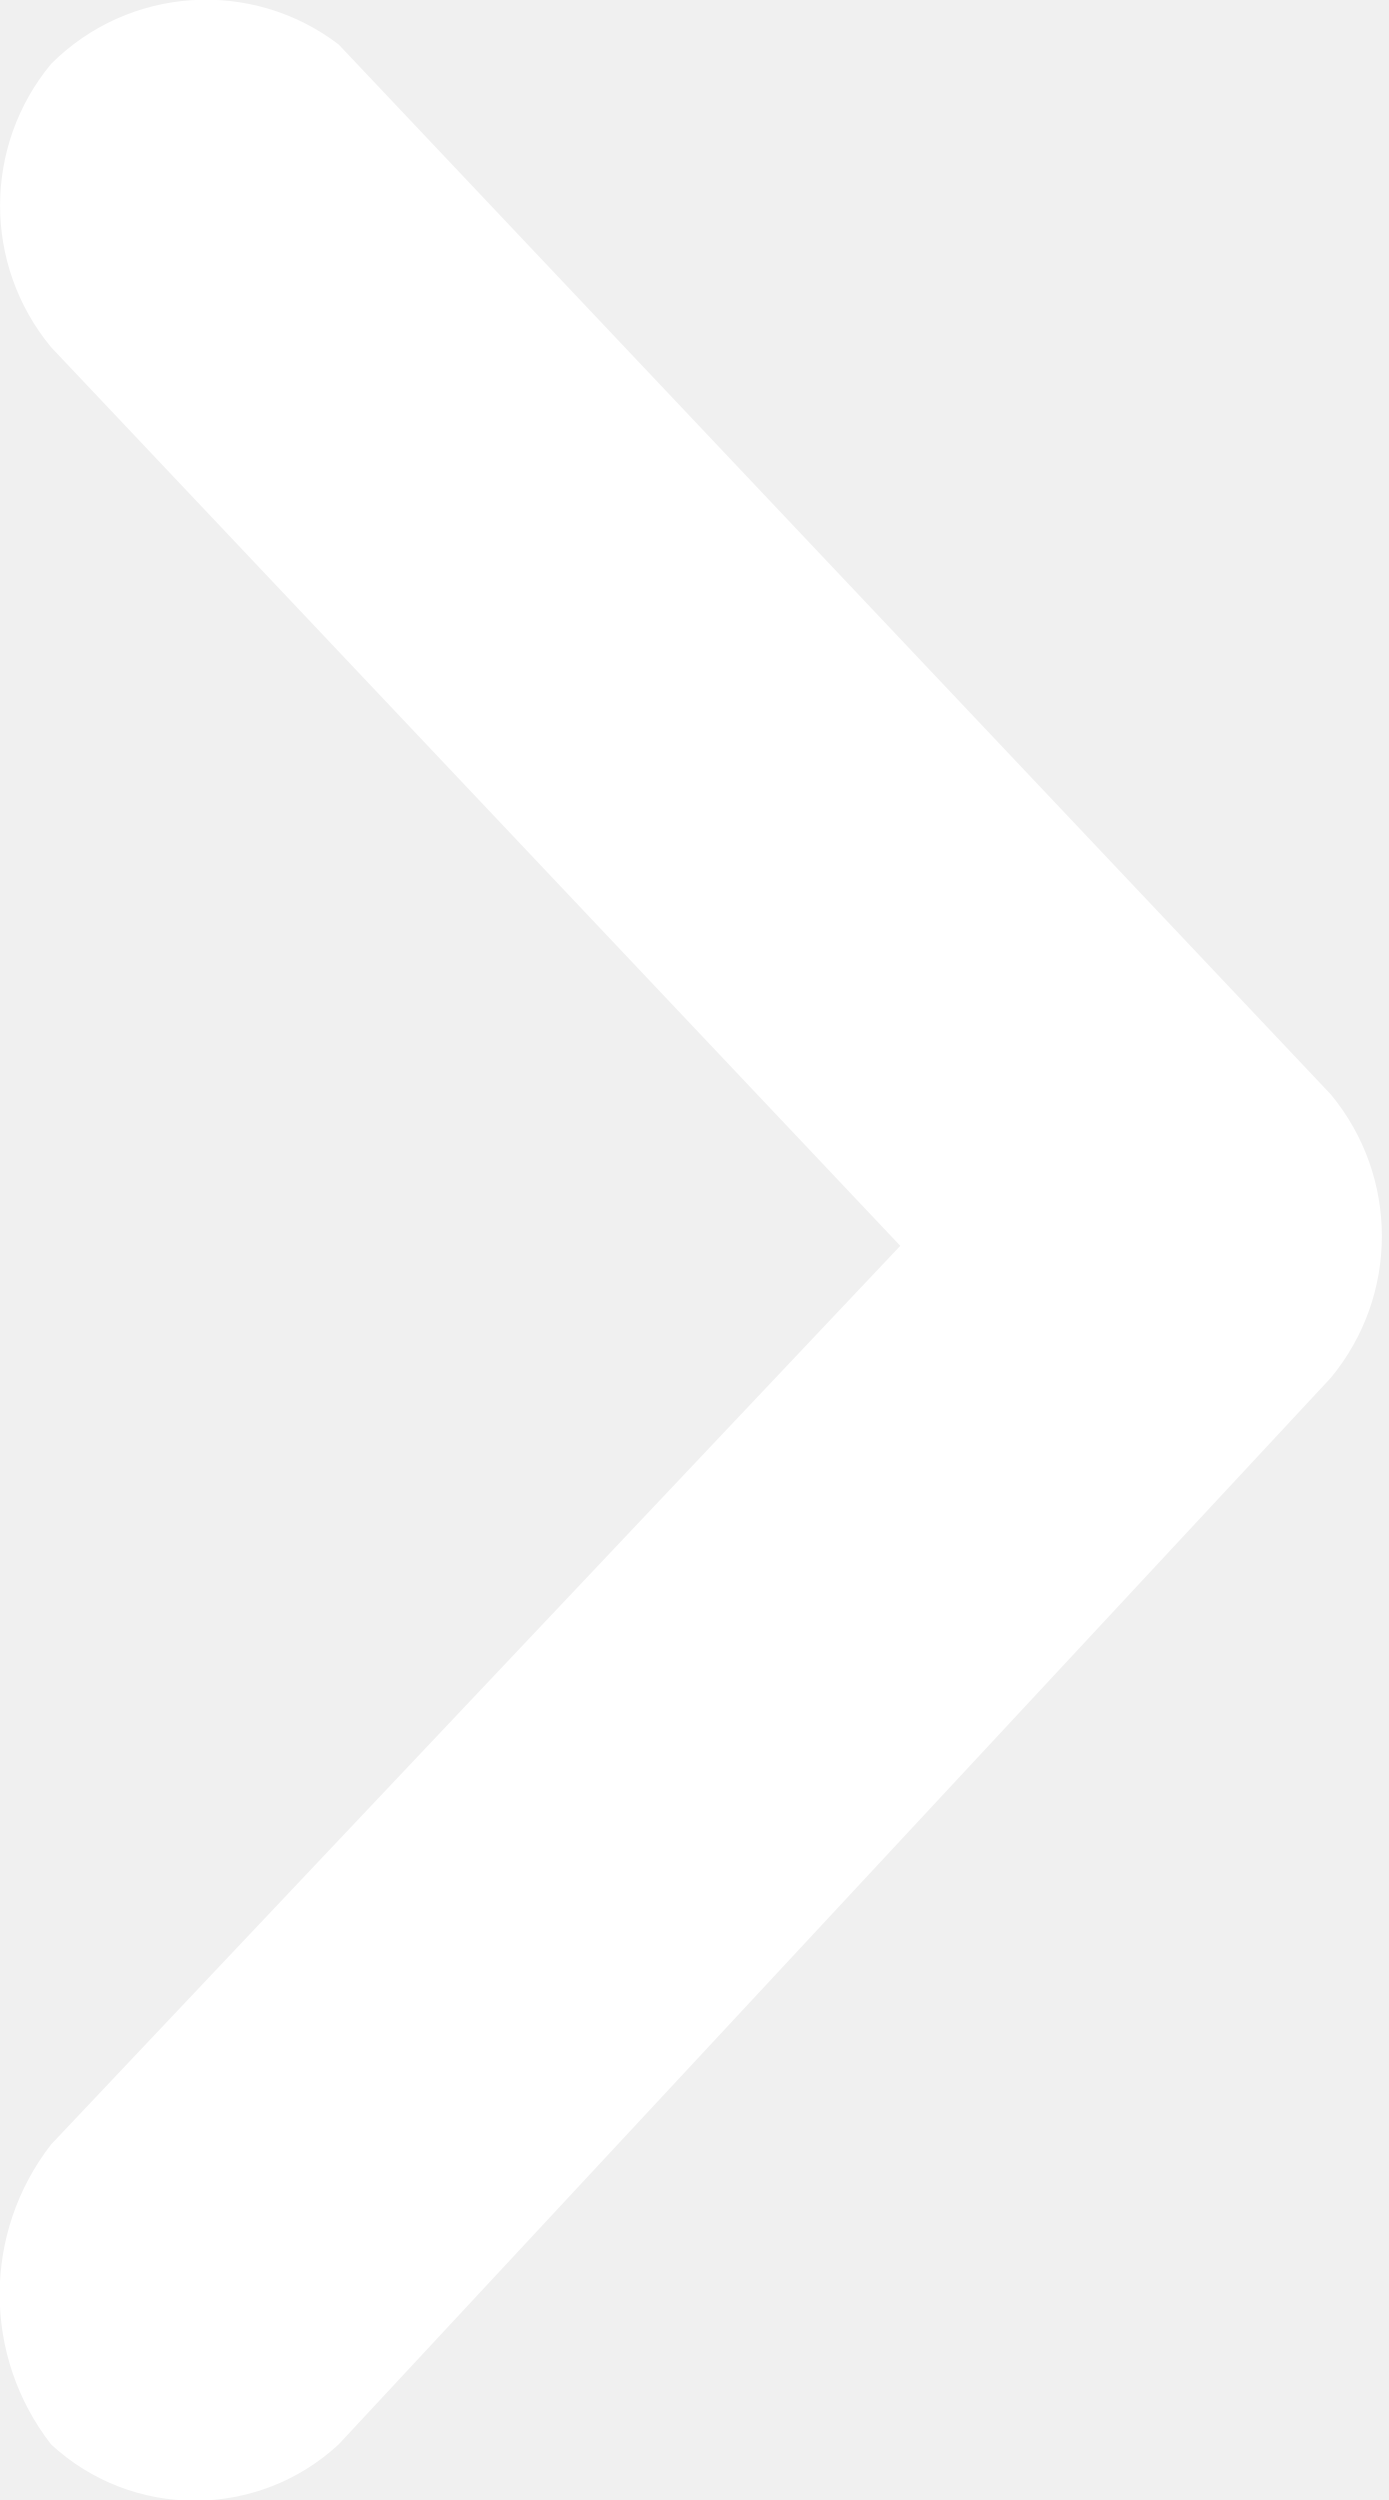
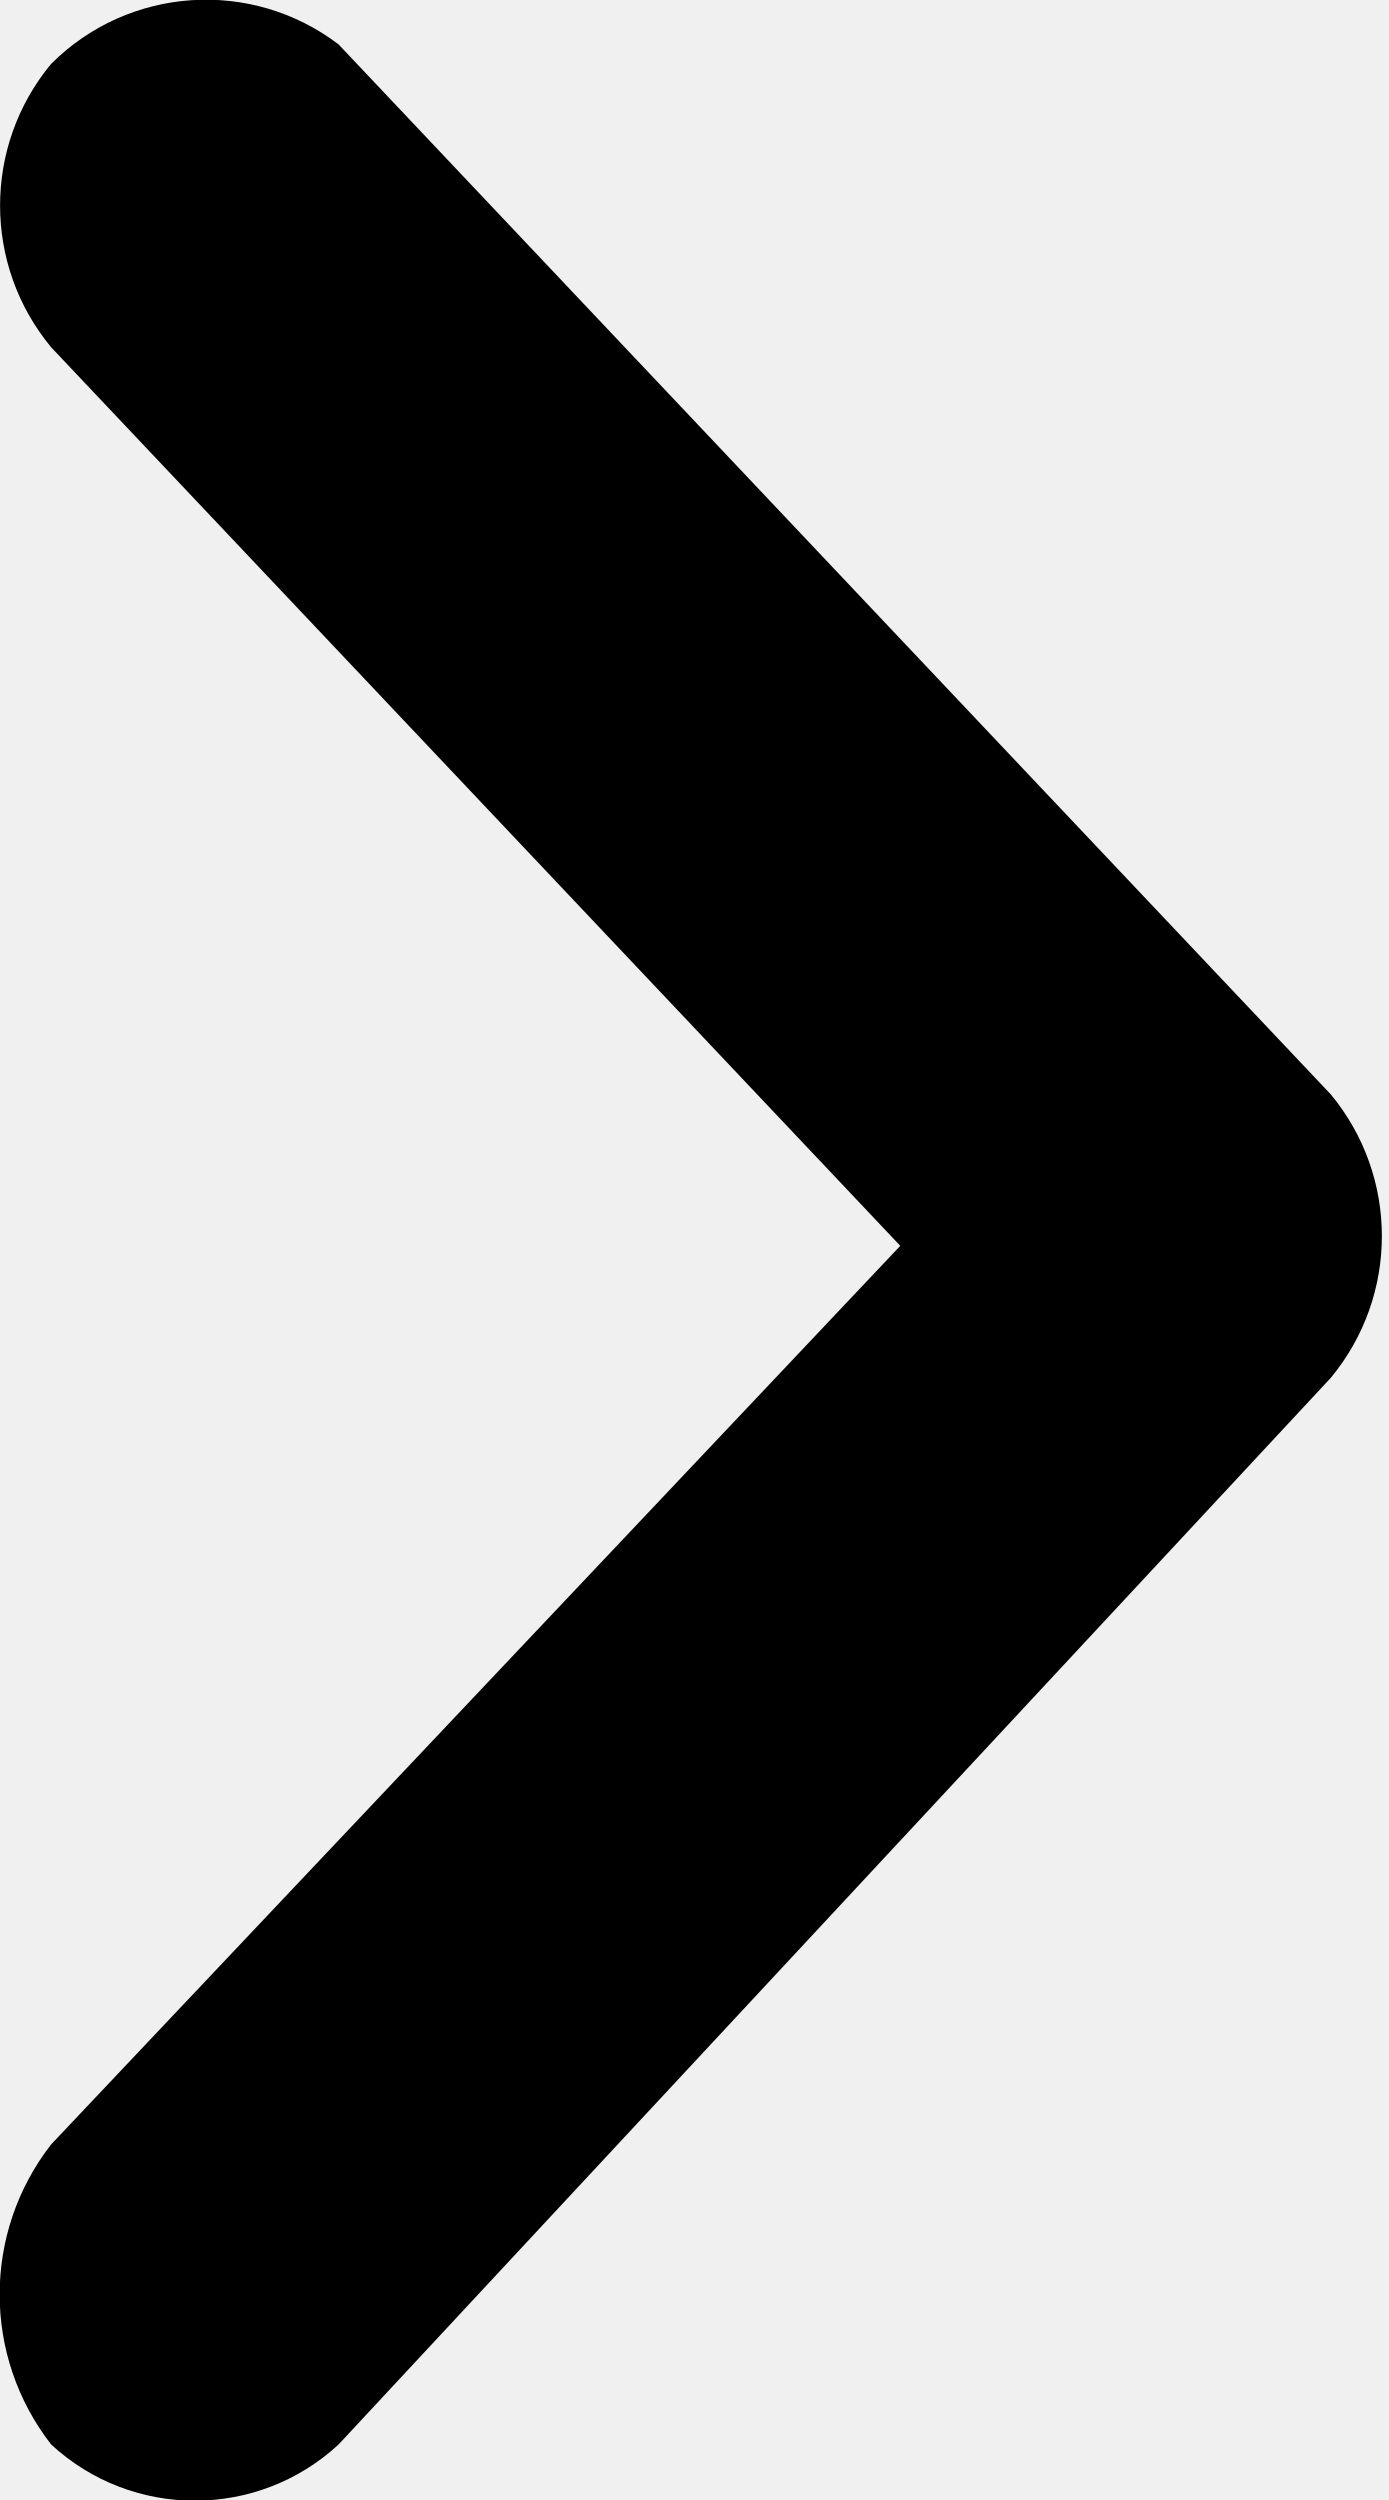
<svg xmlns="http://www.w3.org/2000/svg" width="5" height="9" viewBox="0 0 5 9">
-   <path fill="#FFF" fill-rule="evenodd" d="M4.791 3.94L1.219.16C.905-.079.463-.049.184.23c-.245.296-.245.724 0 1.02l3.057 3.235L.184 7.72c-.247.318-.247.762 0 1.08.292.27.743.27 1.035 0l3.572-3.84c.245-.296.245-.724 0-1.02z" />
+   <path fill-rule="evenodd" d="M4.791 3.94L1.219.16C.905-.079.463-.049.184.23c-.245.296-.245.724 0 1.02l3.057 3.235L.184 7.72c-.247.318-.247.762 0 1.08.292.27.743.27 1.035 0l3.572-3.84c.245-.296.245-.724 0-1.02z" />
</svg>
